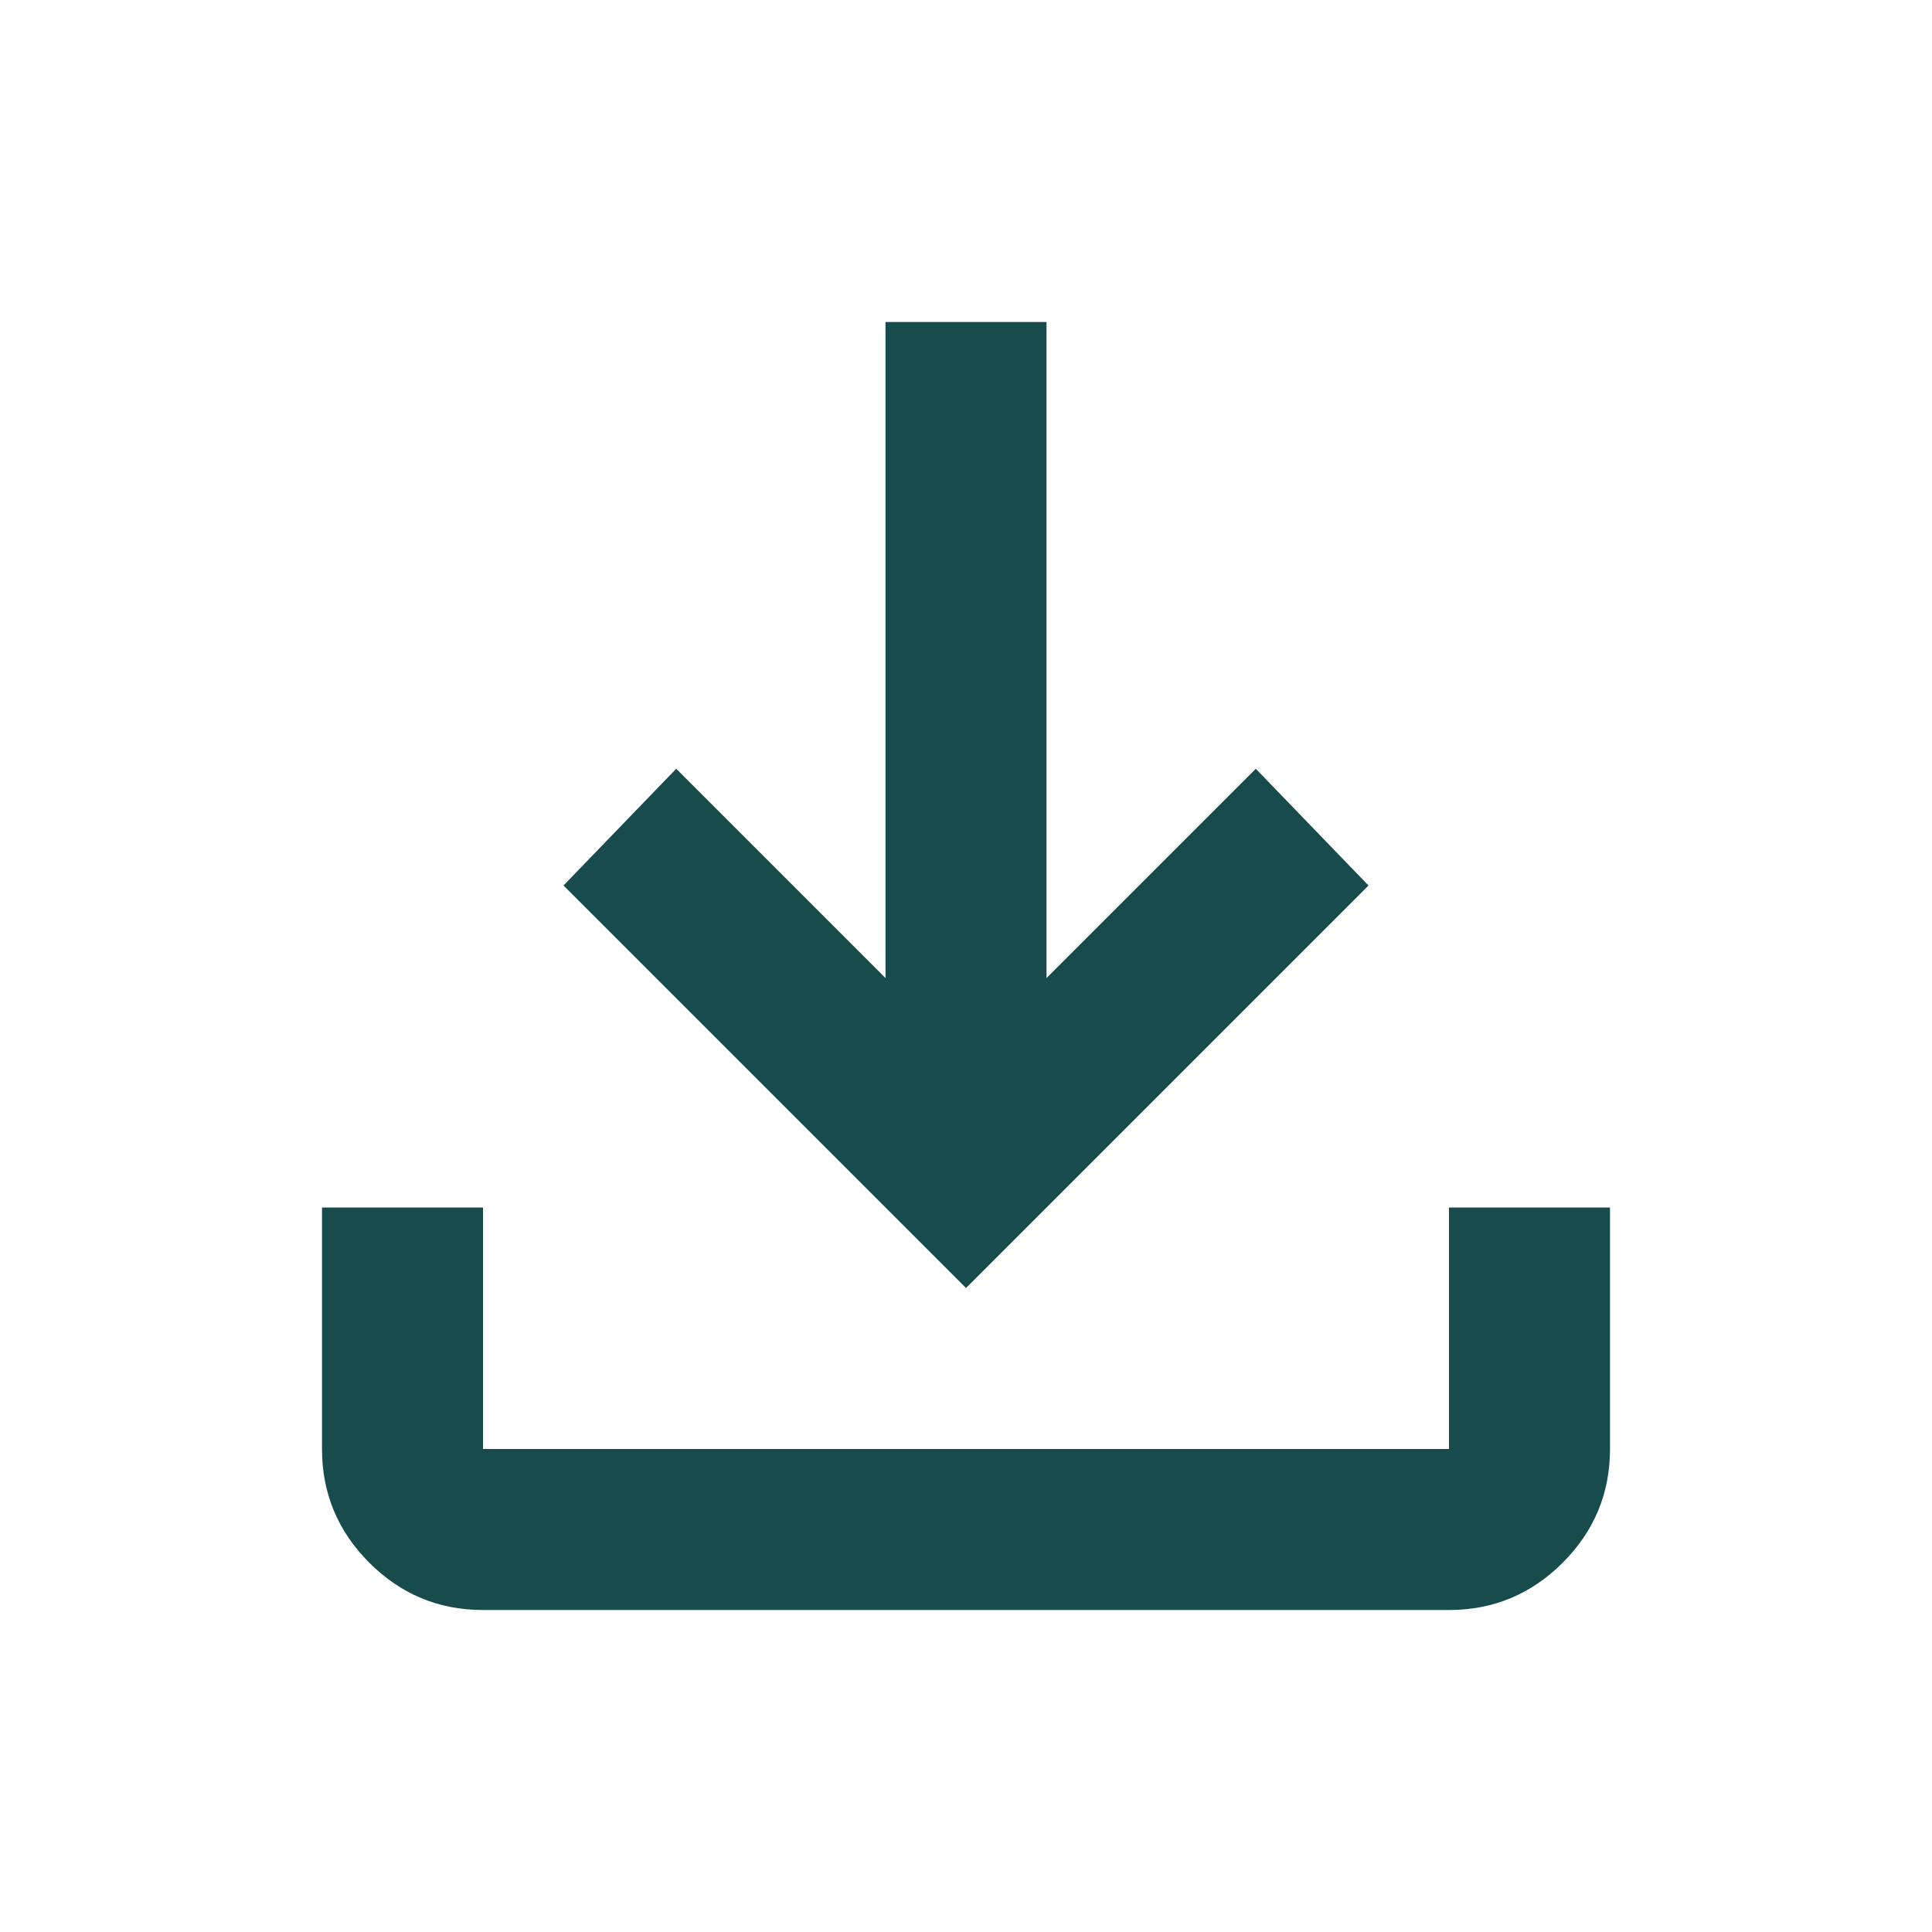
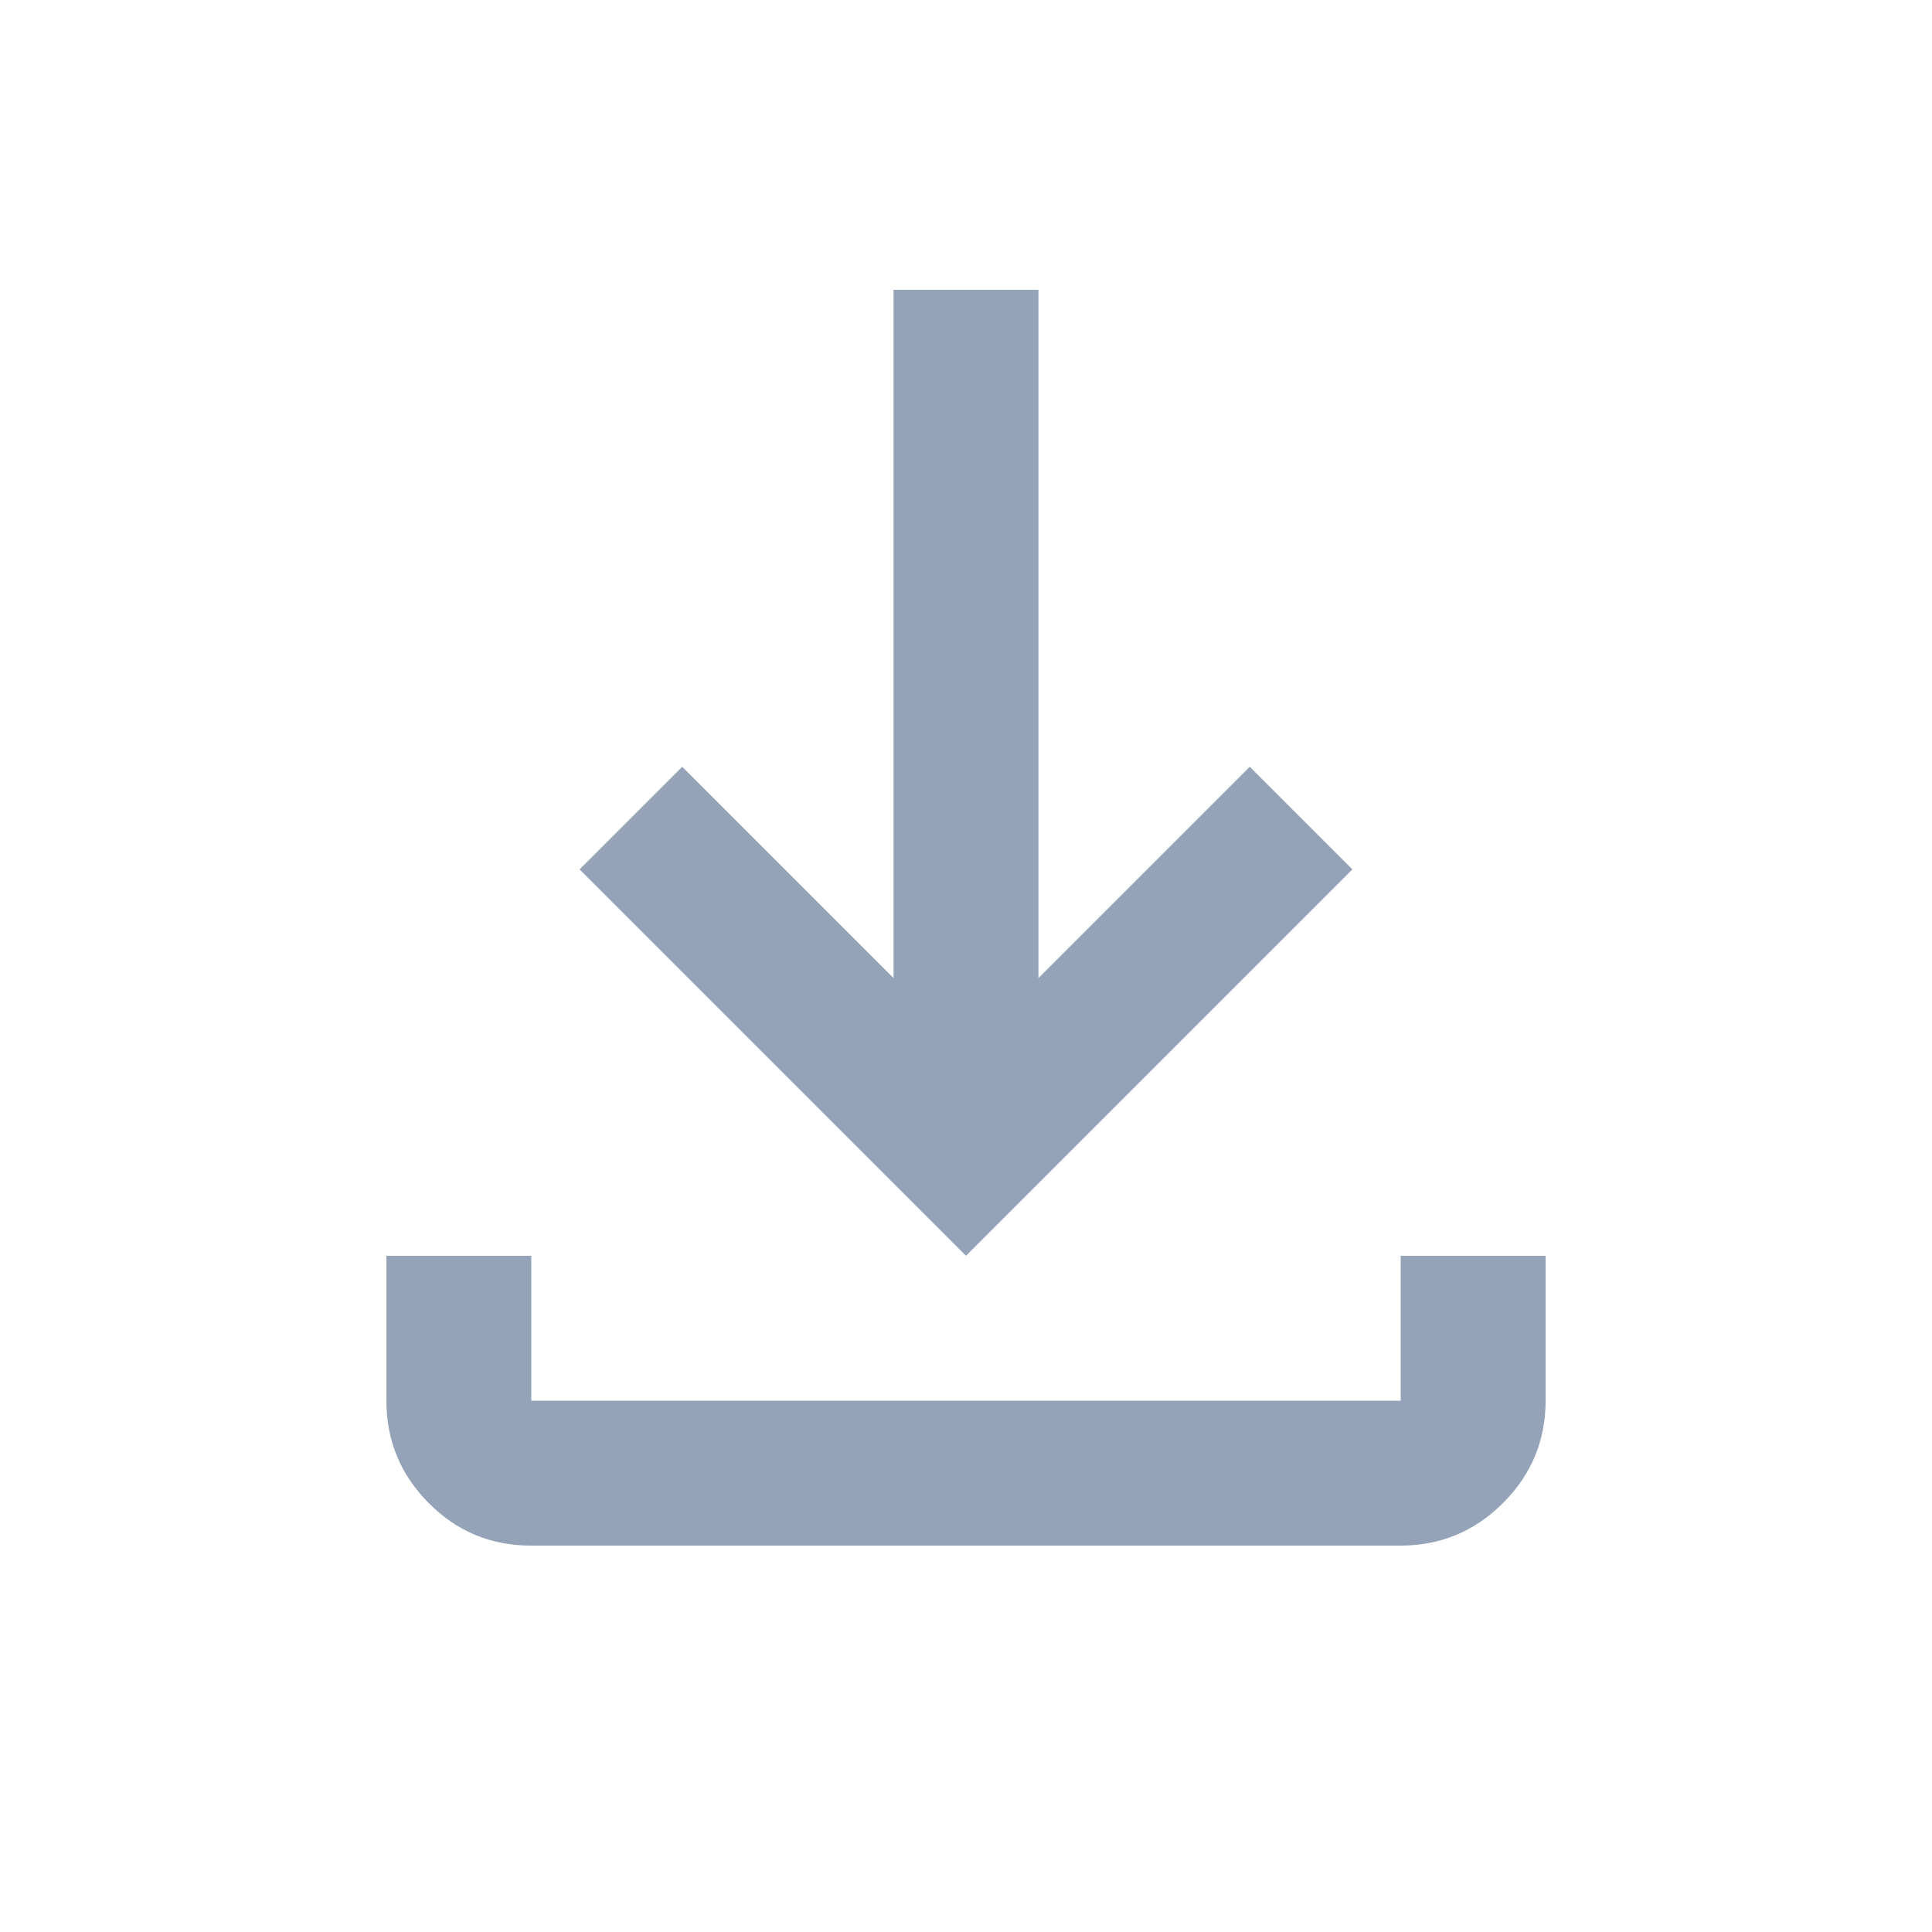
- <svg xmlns="http://www.w3.org/2000/svg" height="24px" viewBox="0 -960 960 960" width="24px" fill="#174B4C">
-   <path d="M480-320 280-520l56-58 104 104v-326h80v326l104-104 56 58-200 200ZM240-160q-33 0-56.5-23.5T160-240v-120h80v120h480v-120h80v120q0 33-23.5 56.5T720-160H240Z" />
+ <svg xmlns="http://www.w3.org/2000/svg" height="20px" viewBox="0 -960 960 960" width="20px" fill="#94a3b8">
+   <path d="M480-336 288-528l51-51 105 105v-342h72v342l105-105 51 51-192 192ZM263.72-192Q234-192 213-213.15T192-264v-72h72v72h432v-72h72v72q0 29.7-21.16 50.85Q725.68-192 695.96-192H263.72Z" />
</svg>
